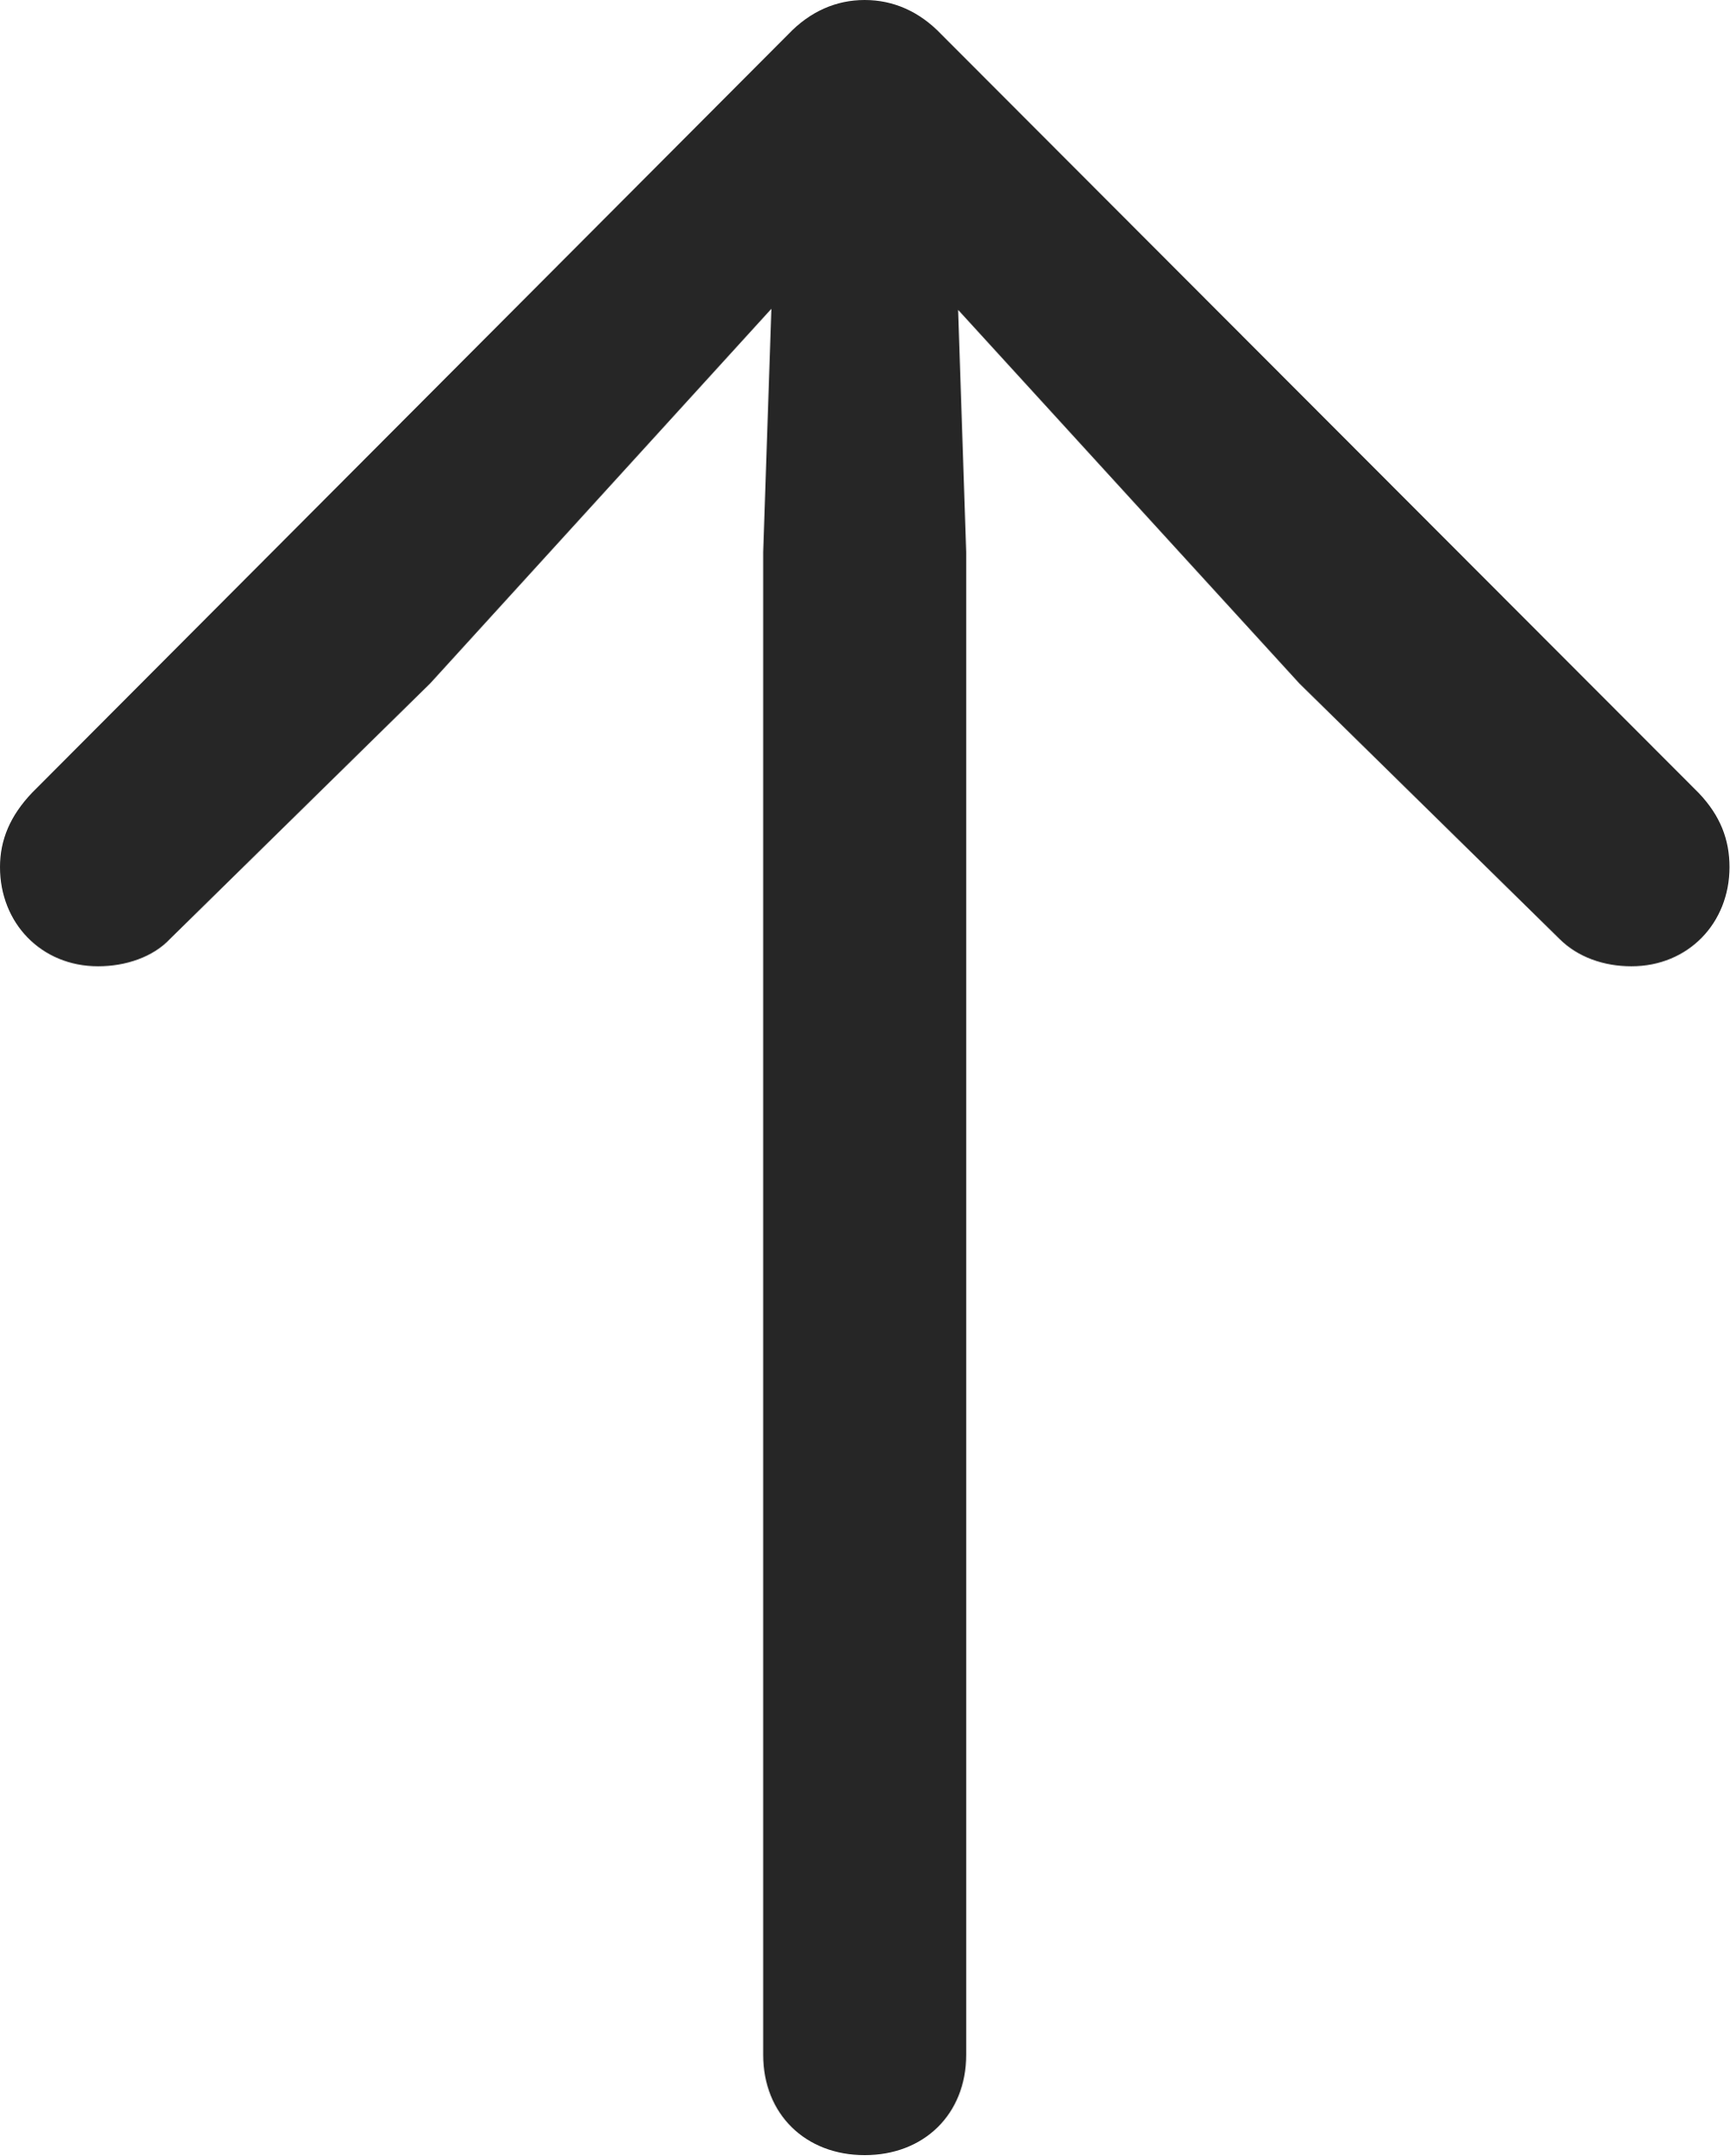
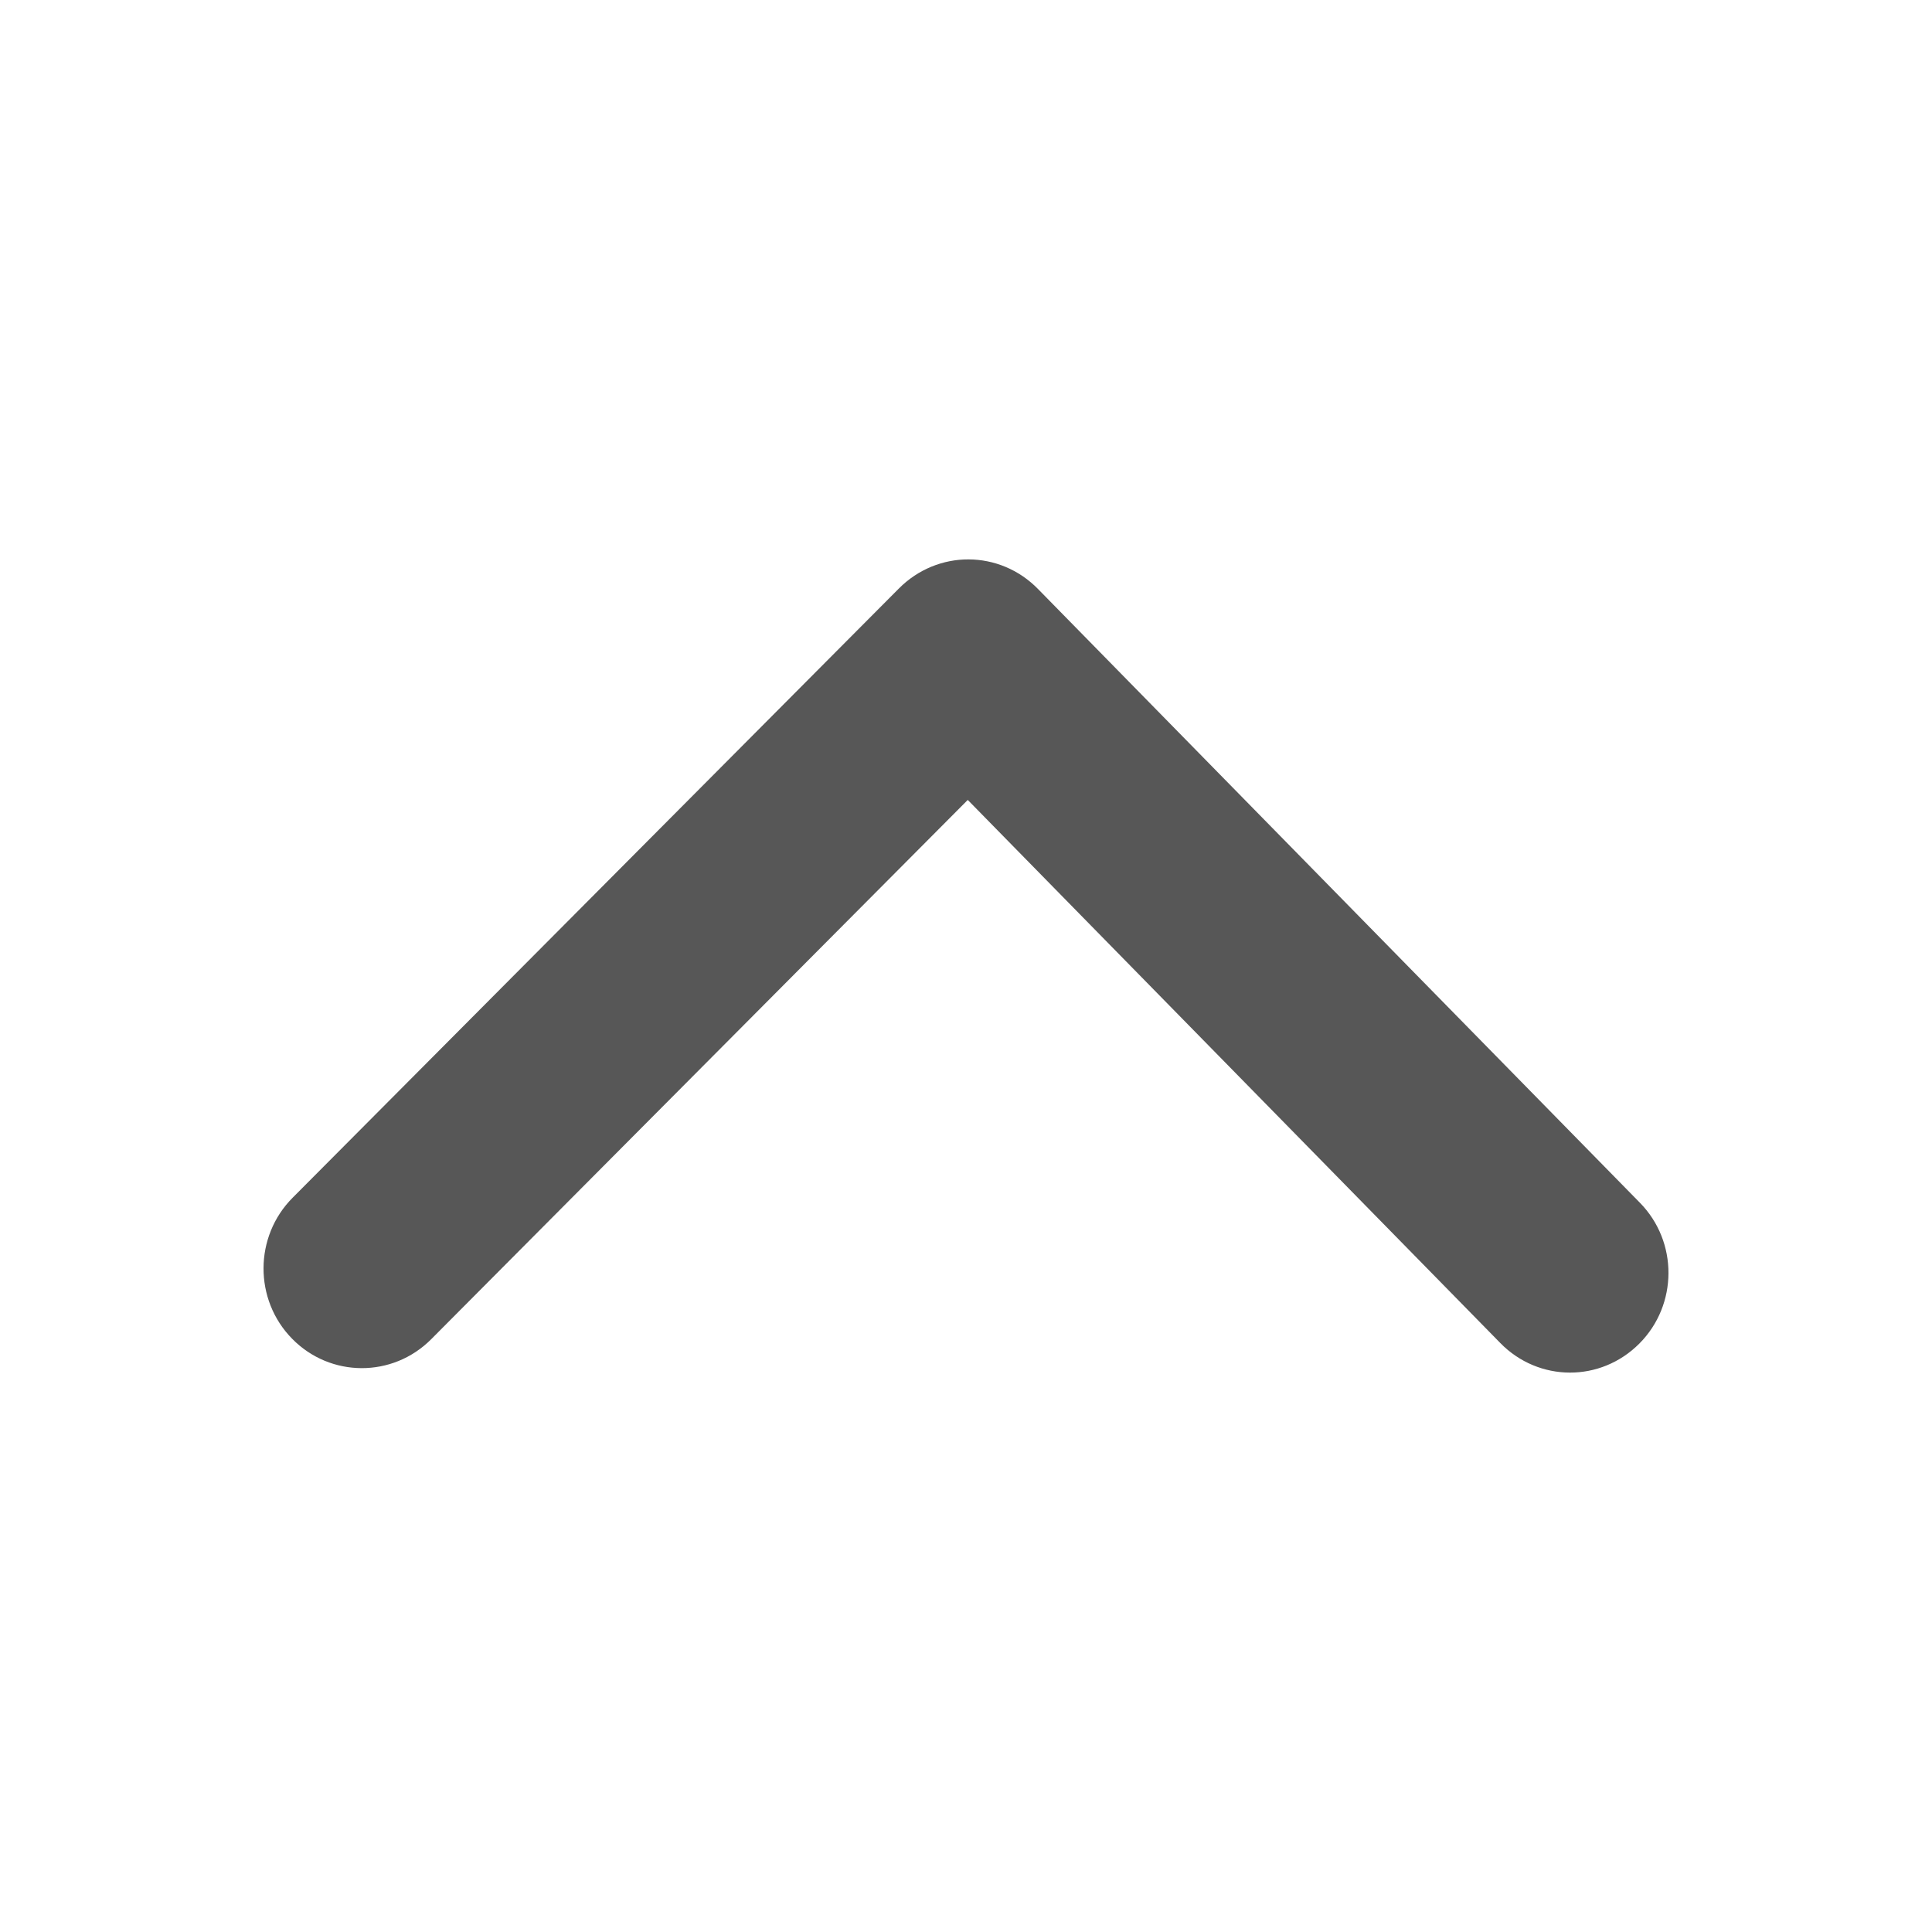
- <svg xmlns="http://www.w3.org/2000/svg" version="1.1" width="14.805" height="18.447">
-   <g>
-     <rect height="18.447" opacity="0" width="14.805" x="0" y="0" />
-     <path d="M7.402 18.447C7.91 18.447 8.271 18.096 8.271 17.588L8.271 4.727L8.174 1.816L7.617 2.012L11.123 5.85L13.35 8.037C13.506 8.193 13.73 8.271 13.965 8.271C14.453 8.271 14.805 7.9 14.805 7.422C14.805 7.188 14.727 6.982 14.541 6.787L8.057 0.293C7.871 0.098 7.646 0 7.402 0C7.158 0 6.934 0.098 6.748 0.293L0.273 6.787C0.088 6.982 0 7.188 0 7.422C0 7.9 0.352 8.271 0.84 8.271C1.074 8.271 1.309 8.193 1.455 8.037L3.682 5.85L7.178 2.012L6.631 1.816L6.533 4.727L6.533 17.588C6.533 18.096 6.895 18.447 7.402 18.447Z" fill="#000000" fill-opacity="0.85" />
+ <svg xmlns="http://www.w3.org/2000/svg" style="isolation:isolate" viewBox="0 0 22 22" width="22" height="22">
+   <defs>
+     <clipPath id="_clipPath_2kOJ1cw2GKVMMuVTTsUZDRqbpxVxmTzB">
+       <rect width="22" height="22" />
+     </clipPath>
+   </defs>
+   <g clip-path="url(#_clipPath_2kOJ1cw2GKVMMuVTTsUZDRqbpxVxmTzB)">
+     <path d=" M 17.875 15.63 C 17.588 15.629 17.302 15.516 17.084 15.293 L 11.02 9.109 L 4.91 15.25 C 4.471 15.691 3.762 15.689 3.326 15.244 C 2.89 14.8 2.893 14.08 3.332 13.639 L 10.236 6.701 C 10.456 6.48 10.743 6.369 11.029 6.37 C 11.316 6.371 11.602 6.484 11.82 6.707 L 18.674 13.696 C 19.11 14.14 19.107 14.858 18.668 15.299 C 18.448 15.52 18.162 15.631 17.875 15.63 L 17.875 15.63 Z " fill="#575757" />
  </g>
</svg>
